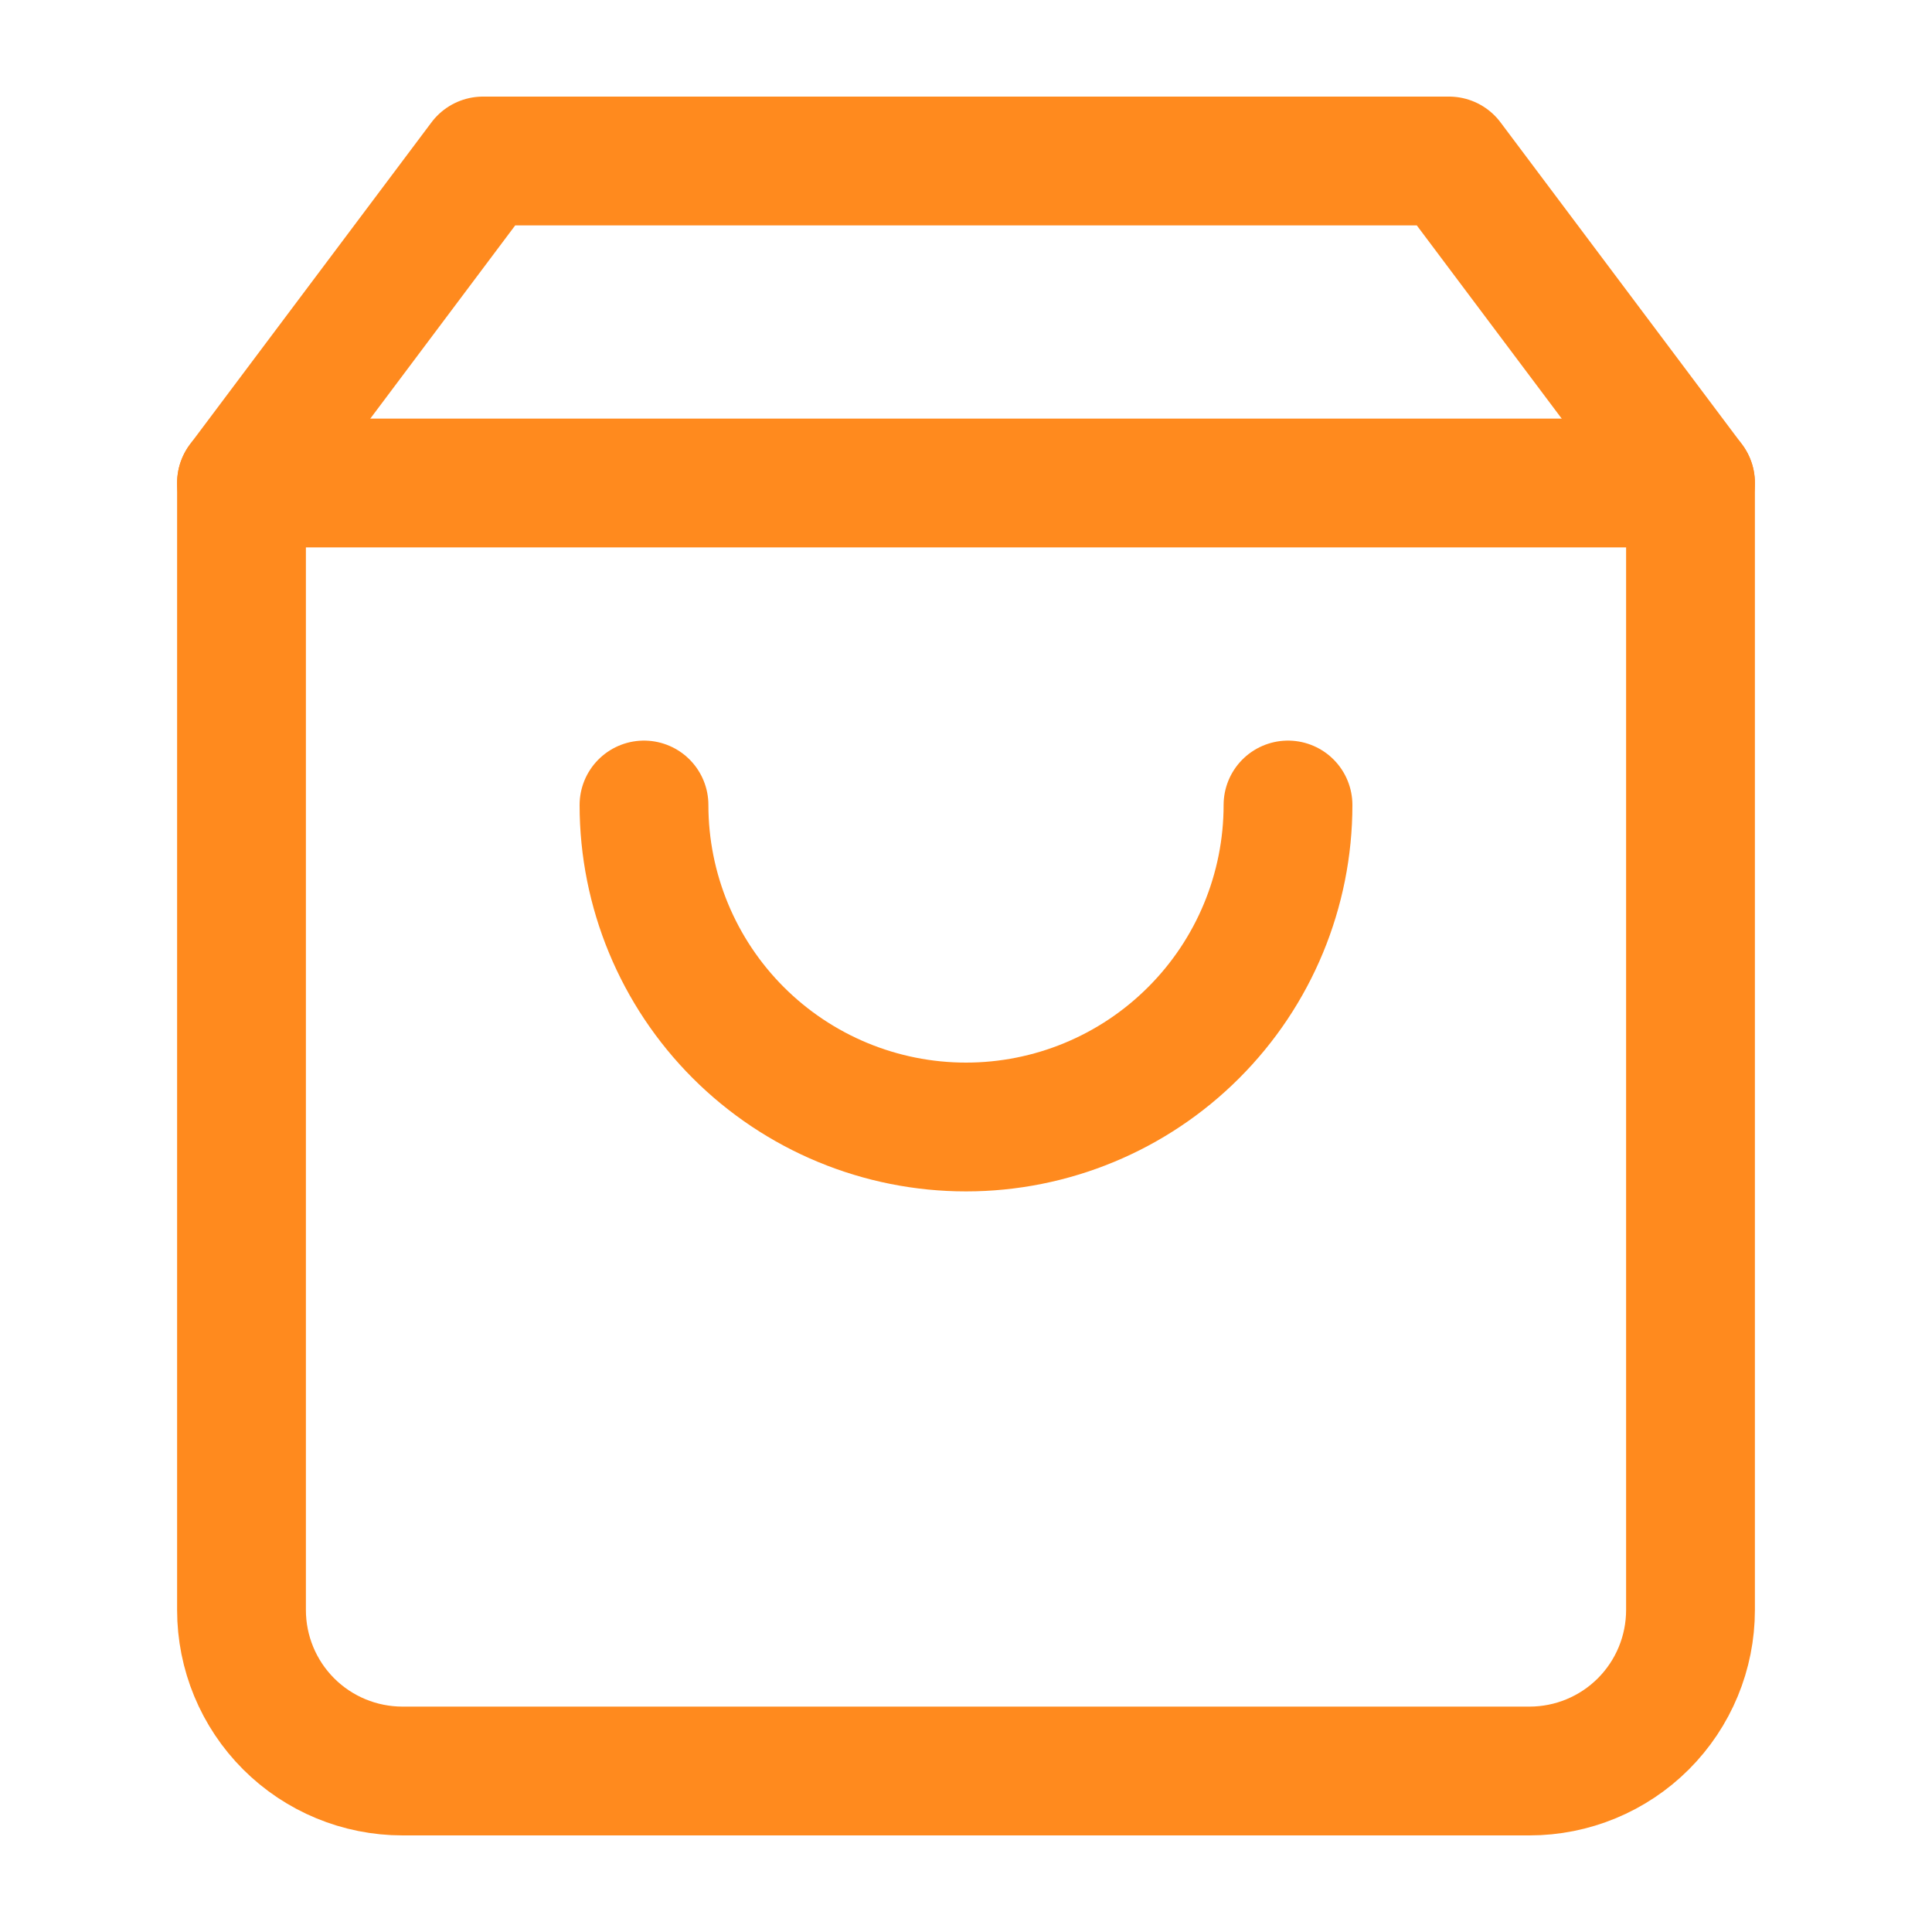
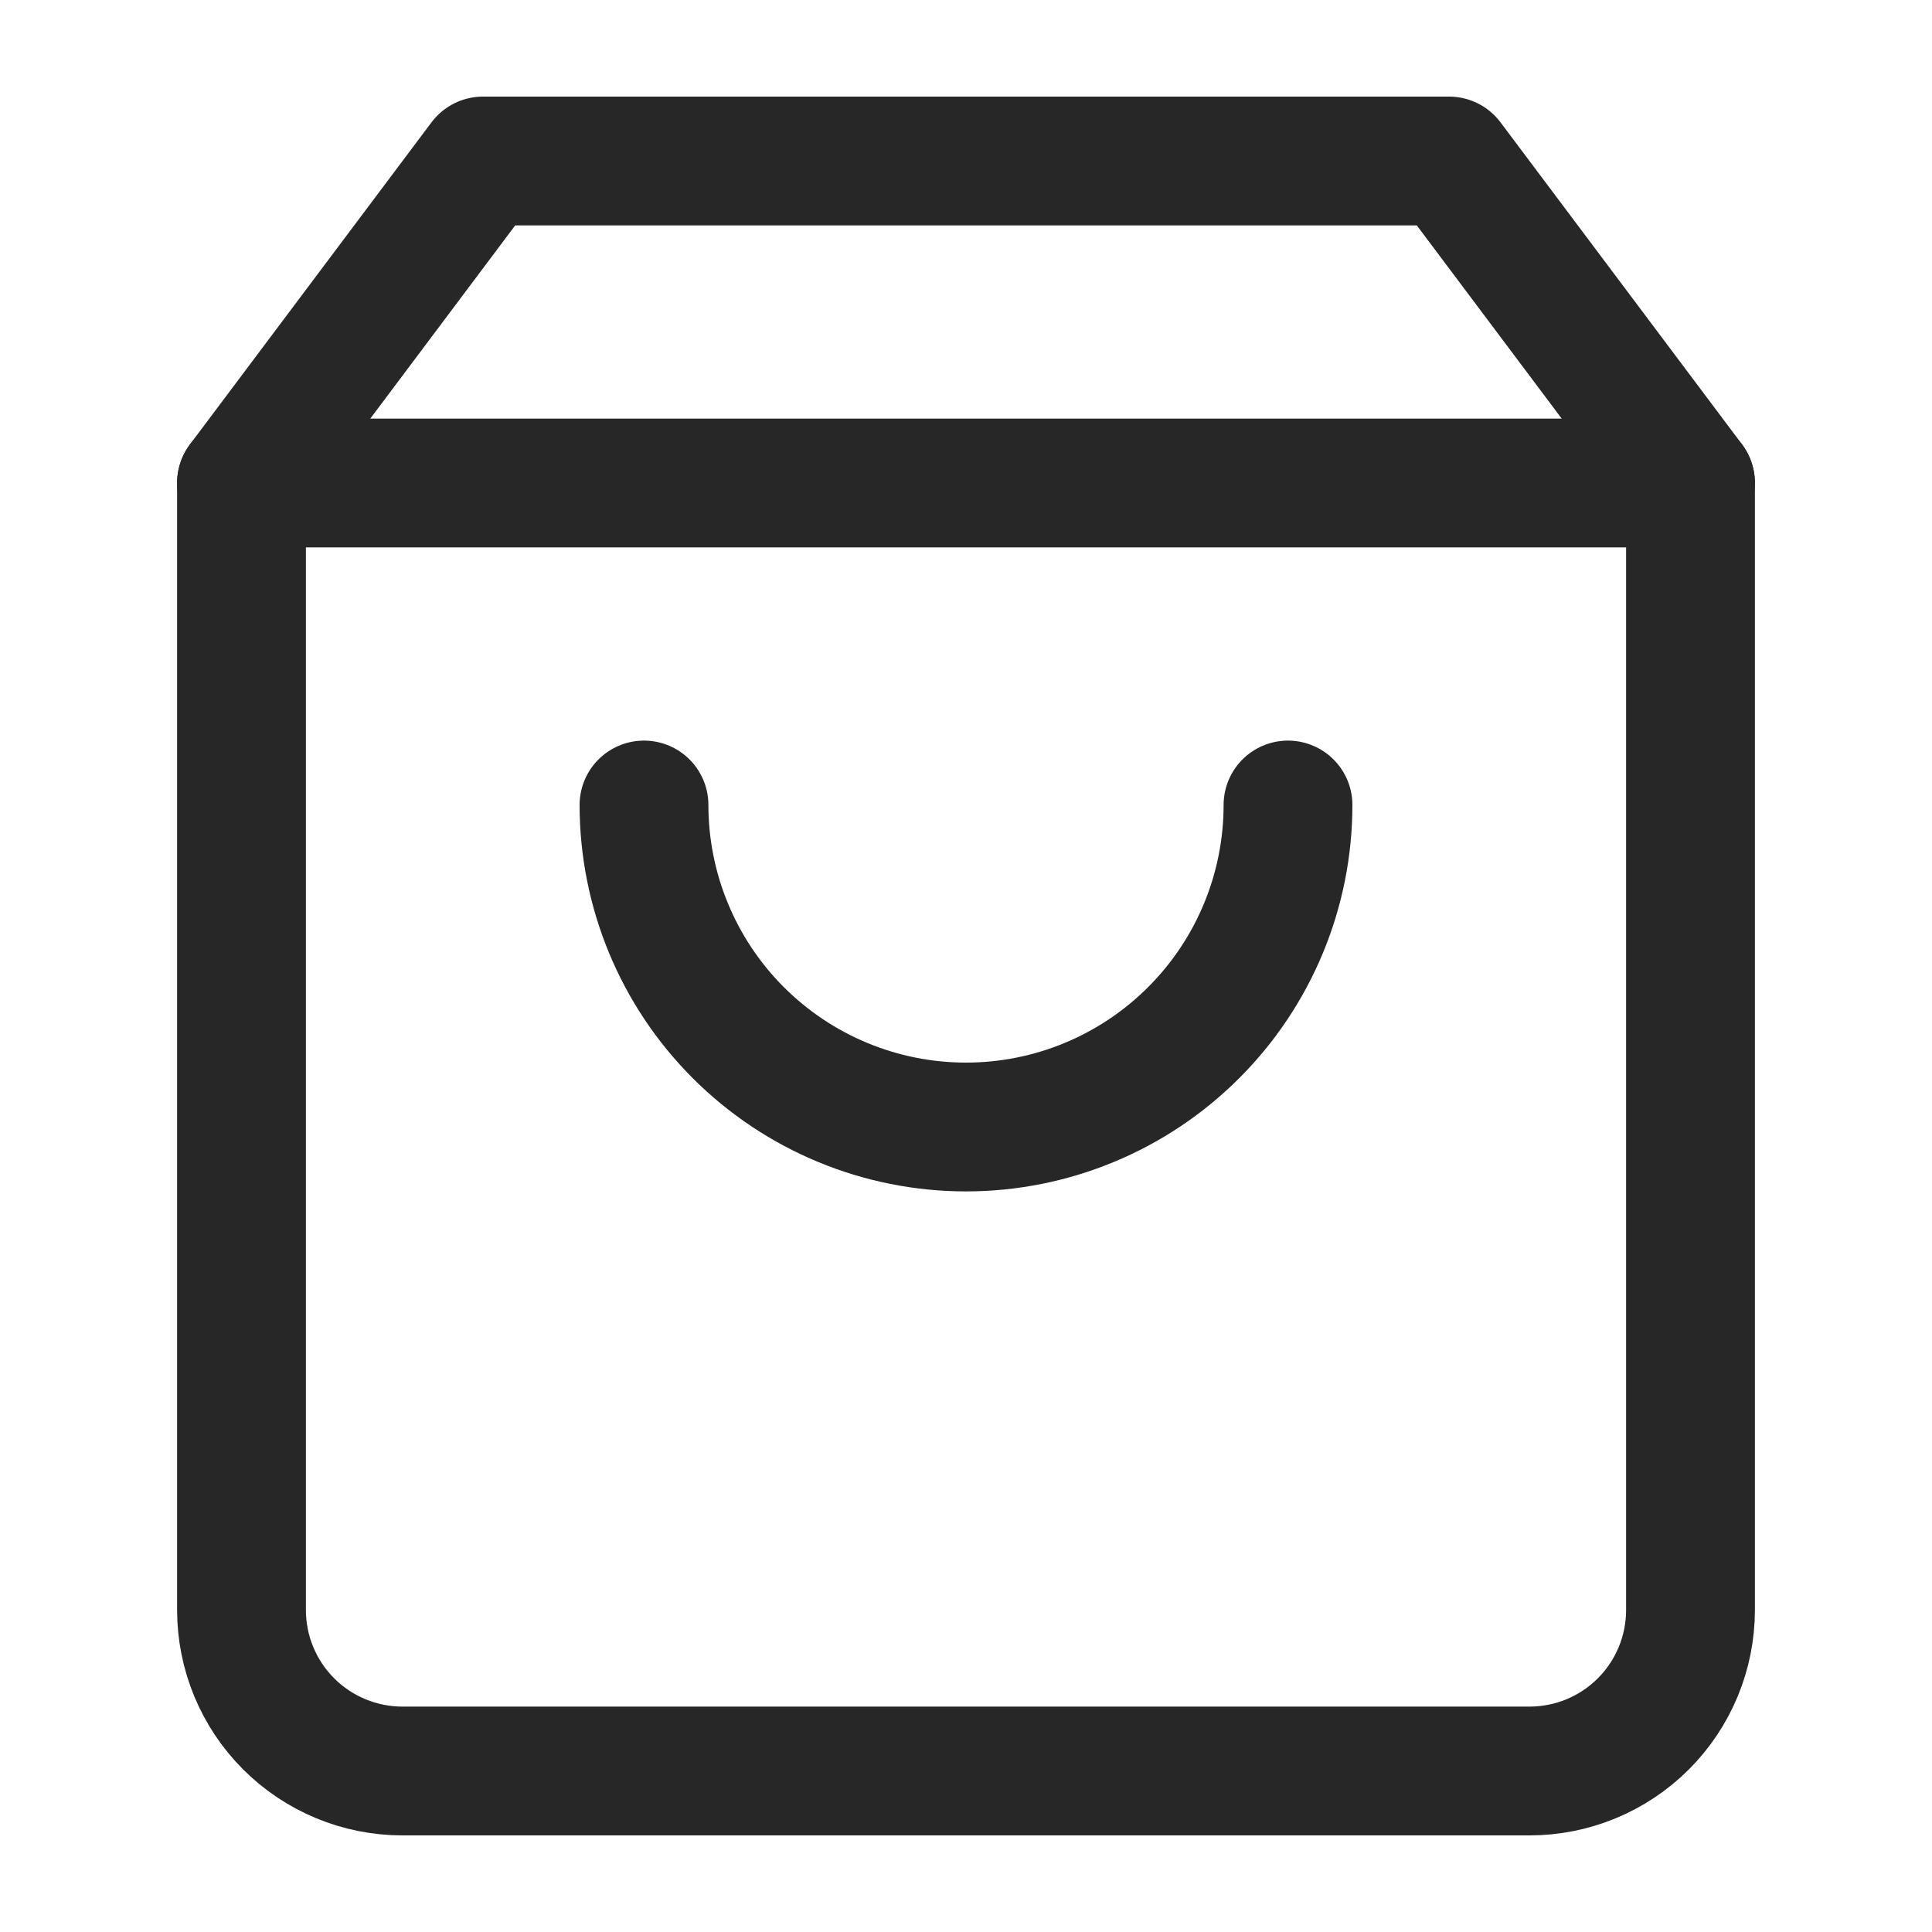
<svg xmlns="http://www.w3.org/2000/svg" width="30" height="30" viewBox="0 0 30 30" fill="none">
-   <path d="M7.5 2.5L3.75 7.5V25C3.75 25.663 4.013 26.299 4.482 26.768C4.951 27.237 5.587 27.5 6.25 27.5H23.75C24.413 27.5 25.049 27.237 25.518 26.768C25.987 26.299 26.25 25.663 26.25 25V7.5L22.5 2.5H7.5Z" stroke="#FF8A1E" stroke-width="2" stroke-linecap="round" stroke-linejoin="round" />
-   <path d="M3.75 7.5H26.25" stroke="#FF8A1E" stroke-width="2" stroke-linecap="round" stroke-linejoin="round" />
-   <path d="M20 12.5C20 13.826 19.473 15.098 18.535 16.035C17.598 16.973 16.326 17.5 15 17.5C13.674 17.5 12.402 16.973 11.464 16.035C10.527 15.098 10 13.826 10 12.5" stroke="#FF8A1E" stroke-width="2" stroke-linecap="round" stroke-linejoin="round" />
+   <path d="M7.5 2.5L3.75 7.5V25C3.75 25.663 4.013 26.299 4.482 26.768C4.951 27.237 5.587 27.5 6.25 27.5H23.75C24.413 27.5 25.049 27.237 25.518 26.768C25.987 26.299 26.25 25.663 26.25 25V7.5L22.5 2.5H7.5Z" stroke="#272727" stroke-width="2" stroke-linecap="round" stroke-linejoin="round" />
+   <path d="M3.75 7.5H26.25" stroke="#272727" stroke-width="2" stroke-linecap="round" stroke-linejoin="round" />
+   <path d="M20 12.5C20 13.826 19.473 15.098 18.535 16.035C17.598 16.973 16.326 17.5 15 17.5C13.674 17.5 12.402 16.973 11.464 16.035C10.527 15.098 10 13.826 10 12.5" stroke="#272727" stroke-width="2" stroke-linecap="round" stroke-linejoin="round" />
</svg>
